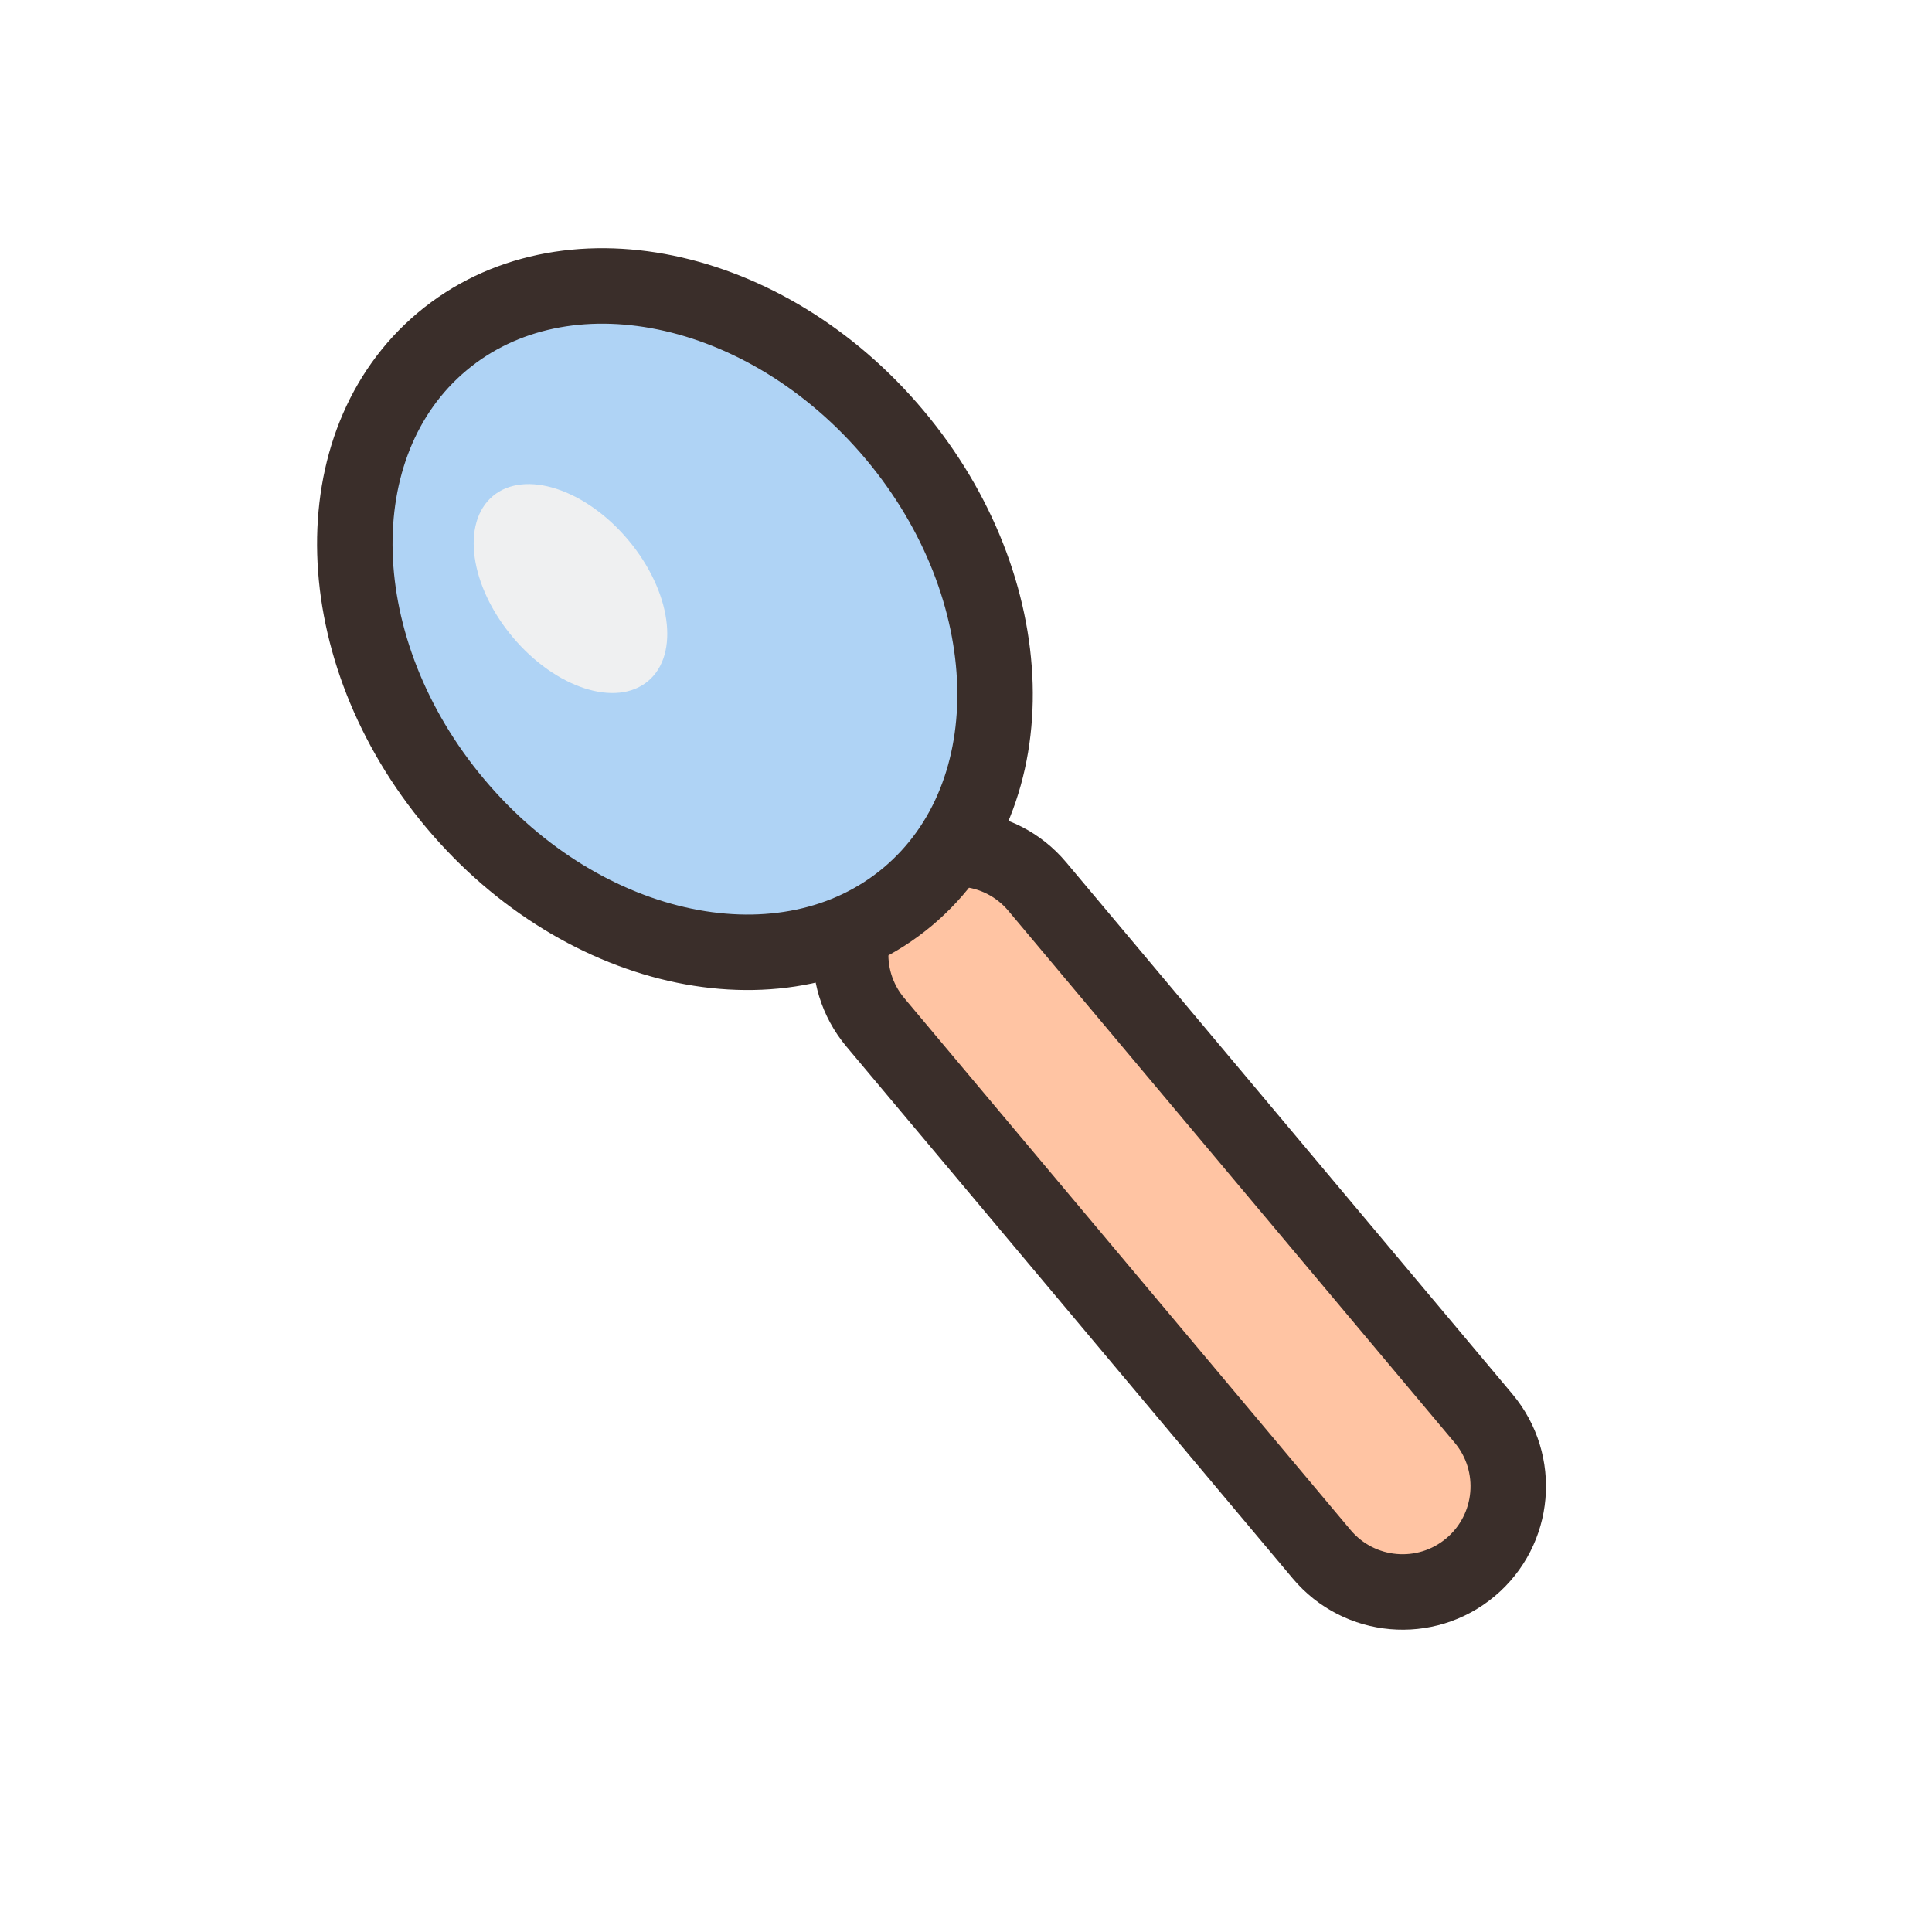
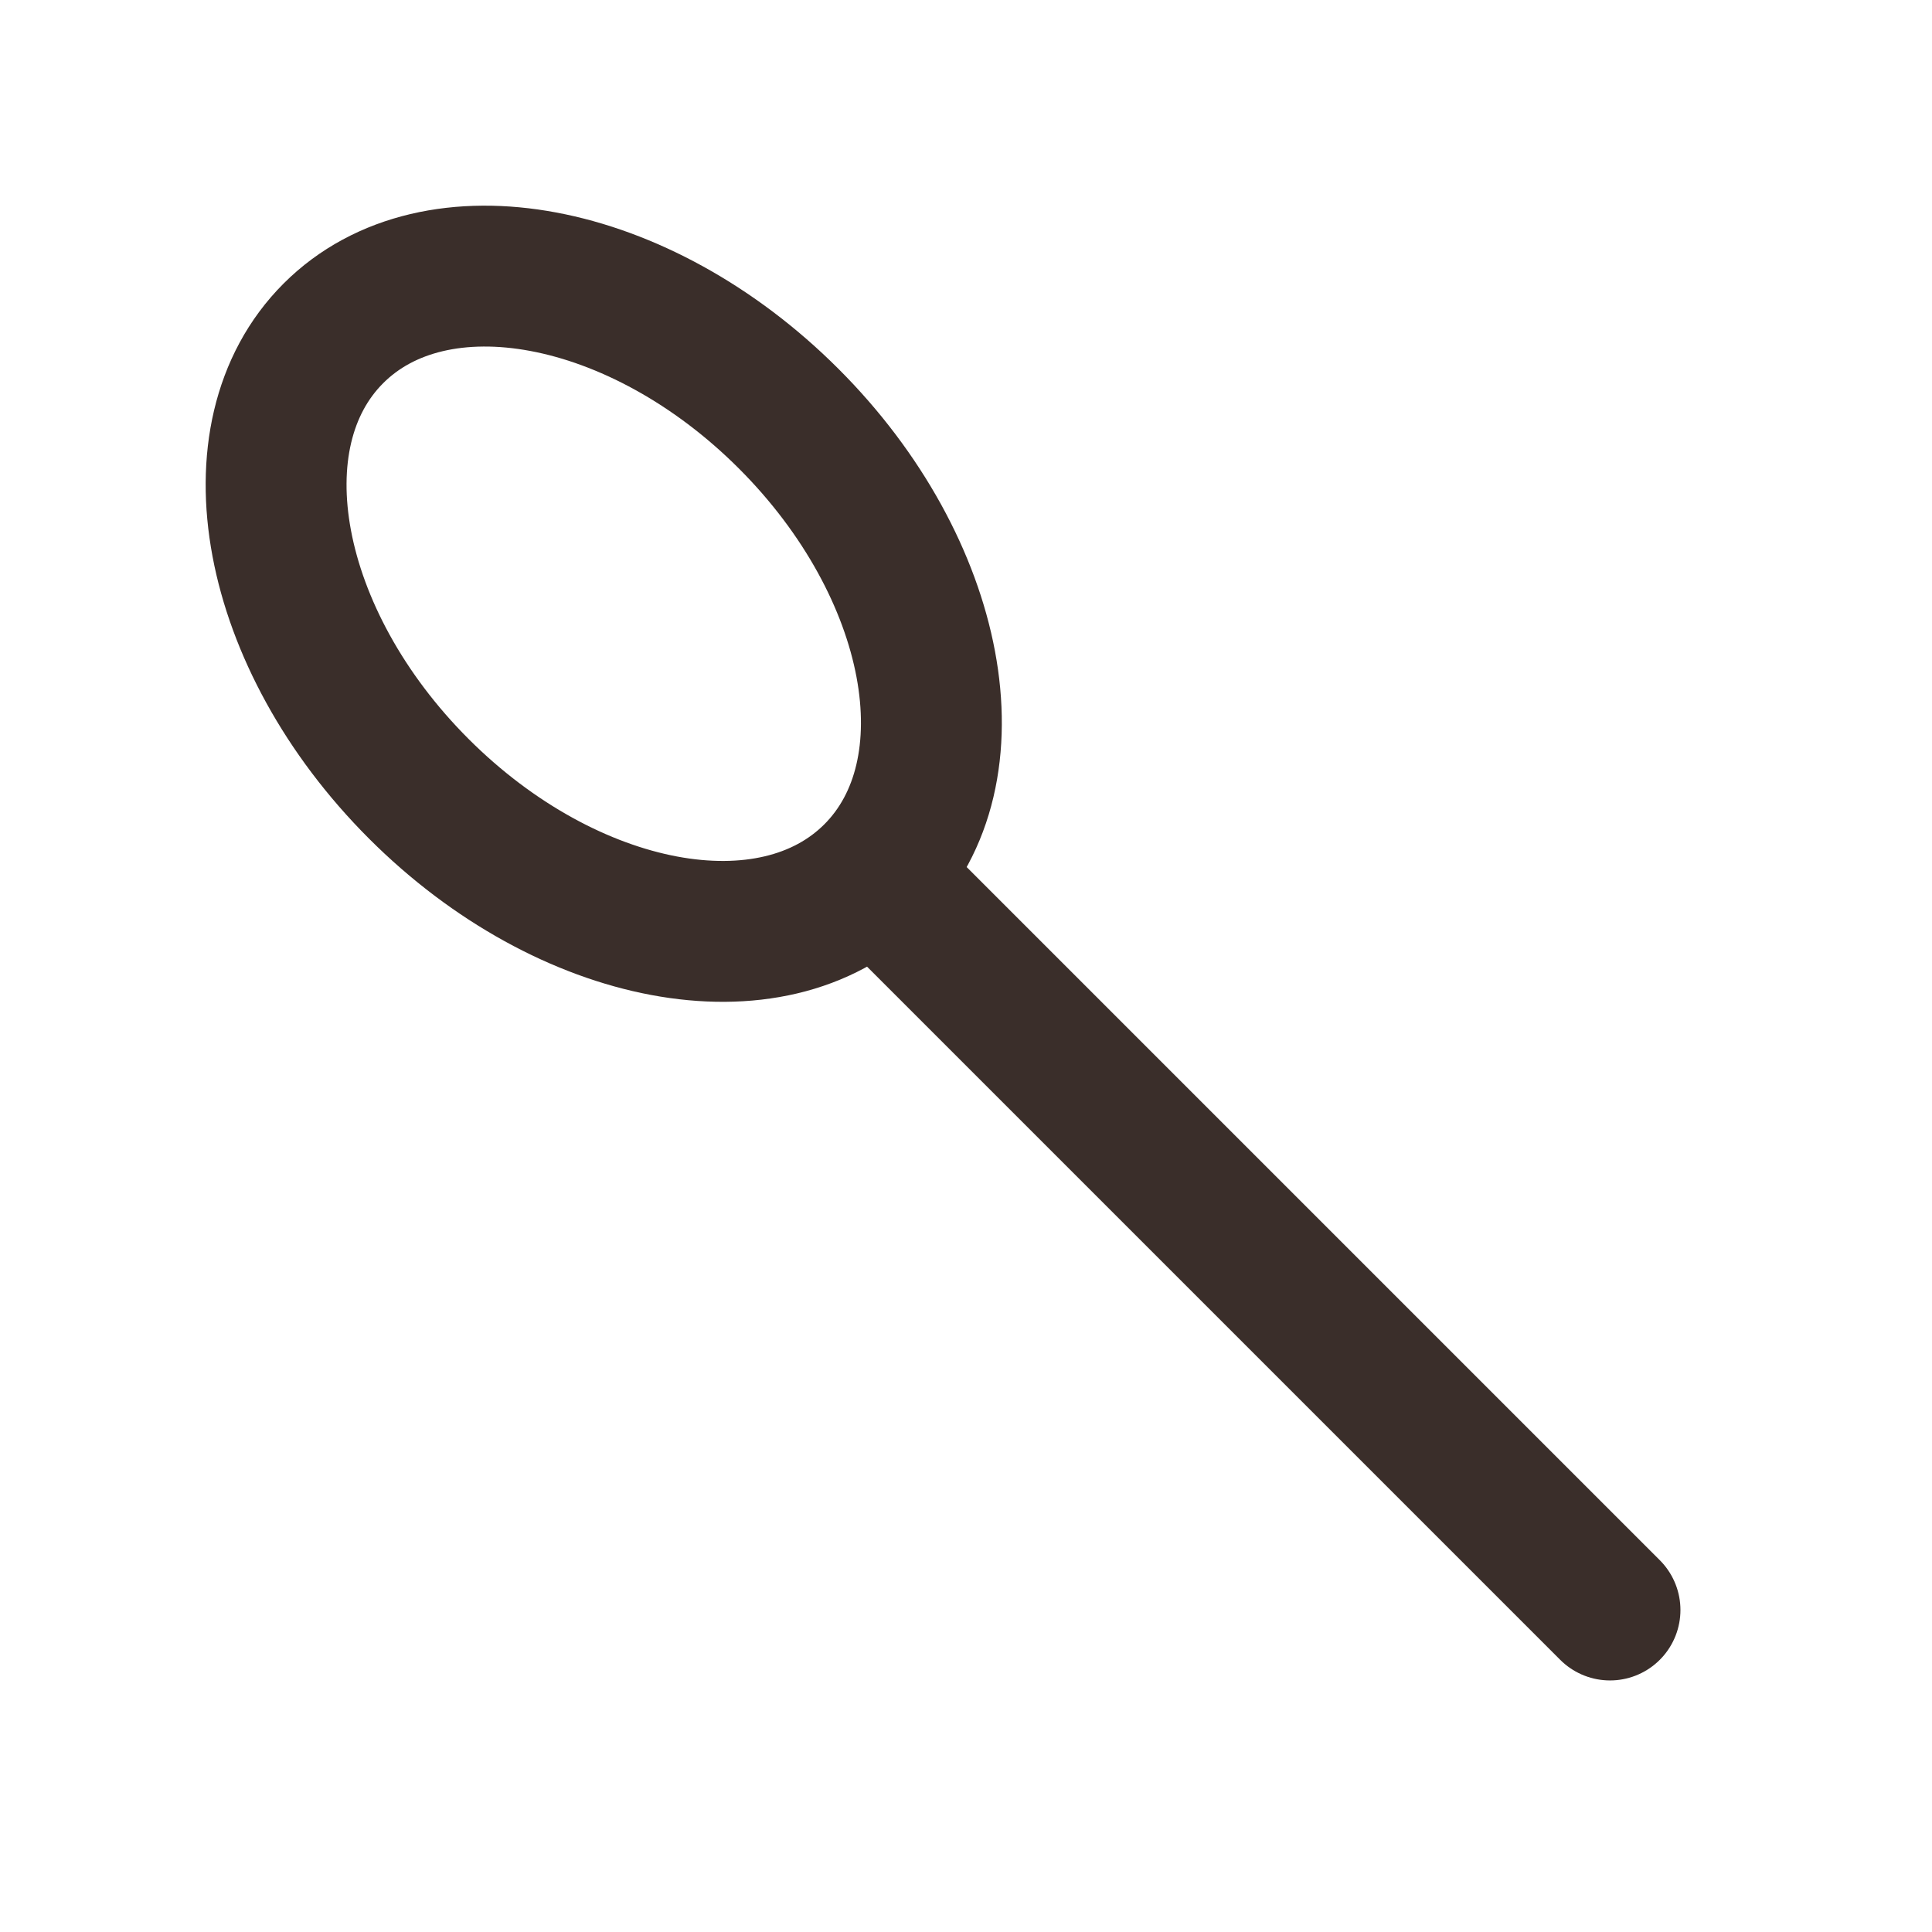
- <svg xmlns="http://www.w3.org/2000/svg" viewBox="0 0 64 64" fill="none" stroke="#3A2E2A" stroke-width="2.5" stroke-linecap="round" stroke-linejoin="round">
-   <g transform="rotate(-40 32 32)">
-     <rect x="28.5" y="28" width="7" height="30" rx="3.5" fill="#FFC4A3" />
-     <ellipse cx="32" cy="17" rx="9.5" ry="12" fill="#AFD3F5" />
-     <ellipse cx="30" cy="14" rx="2.5" ry="4" fill="#FFF8F0" stroke="none" opacity=".8" />
-   </g>
+ <svg xmlns="http://www.w3.org/2000/svg" viewBox="0 0 24 24" fill="none" stroke="#3A2E2A" stroke-width="1.75" stroke-linecap="round" stroke-linejoin="round">
+   <ellipse cx="7.5" cy="7.5" rx="3.25" ry="4.75" transform="rotate(-45 7.5 7.5)" />
+   <path d="m10.9 10.9 9.1 9.1" />
</svg>
